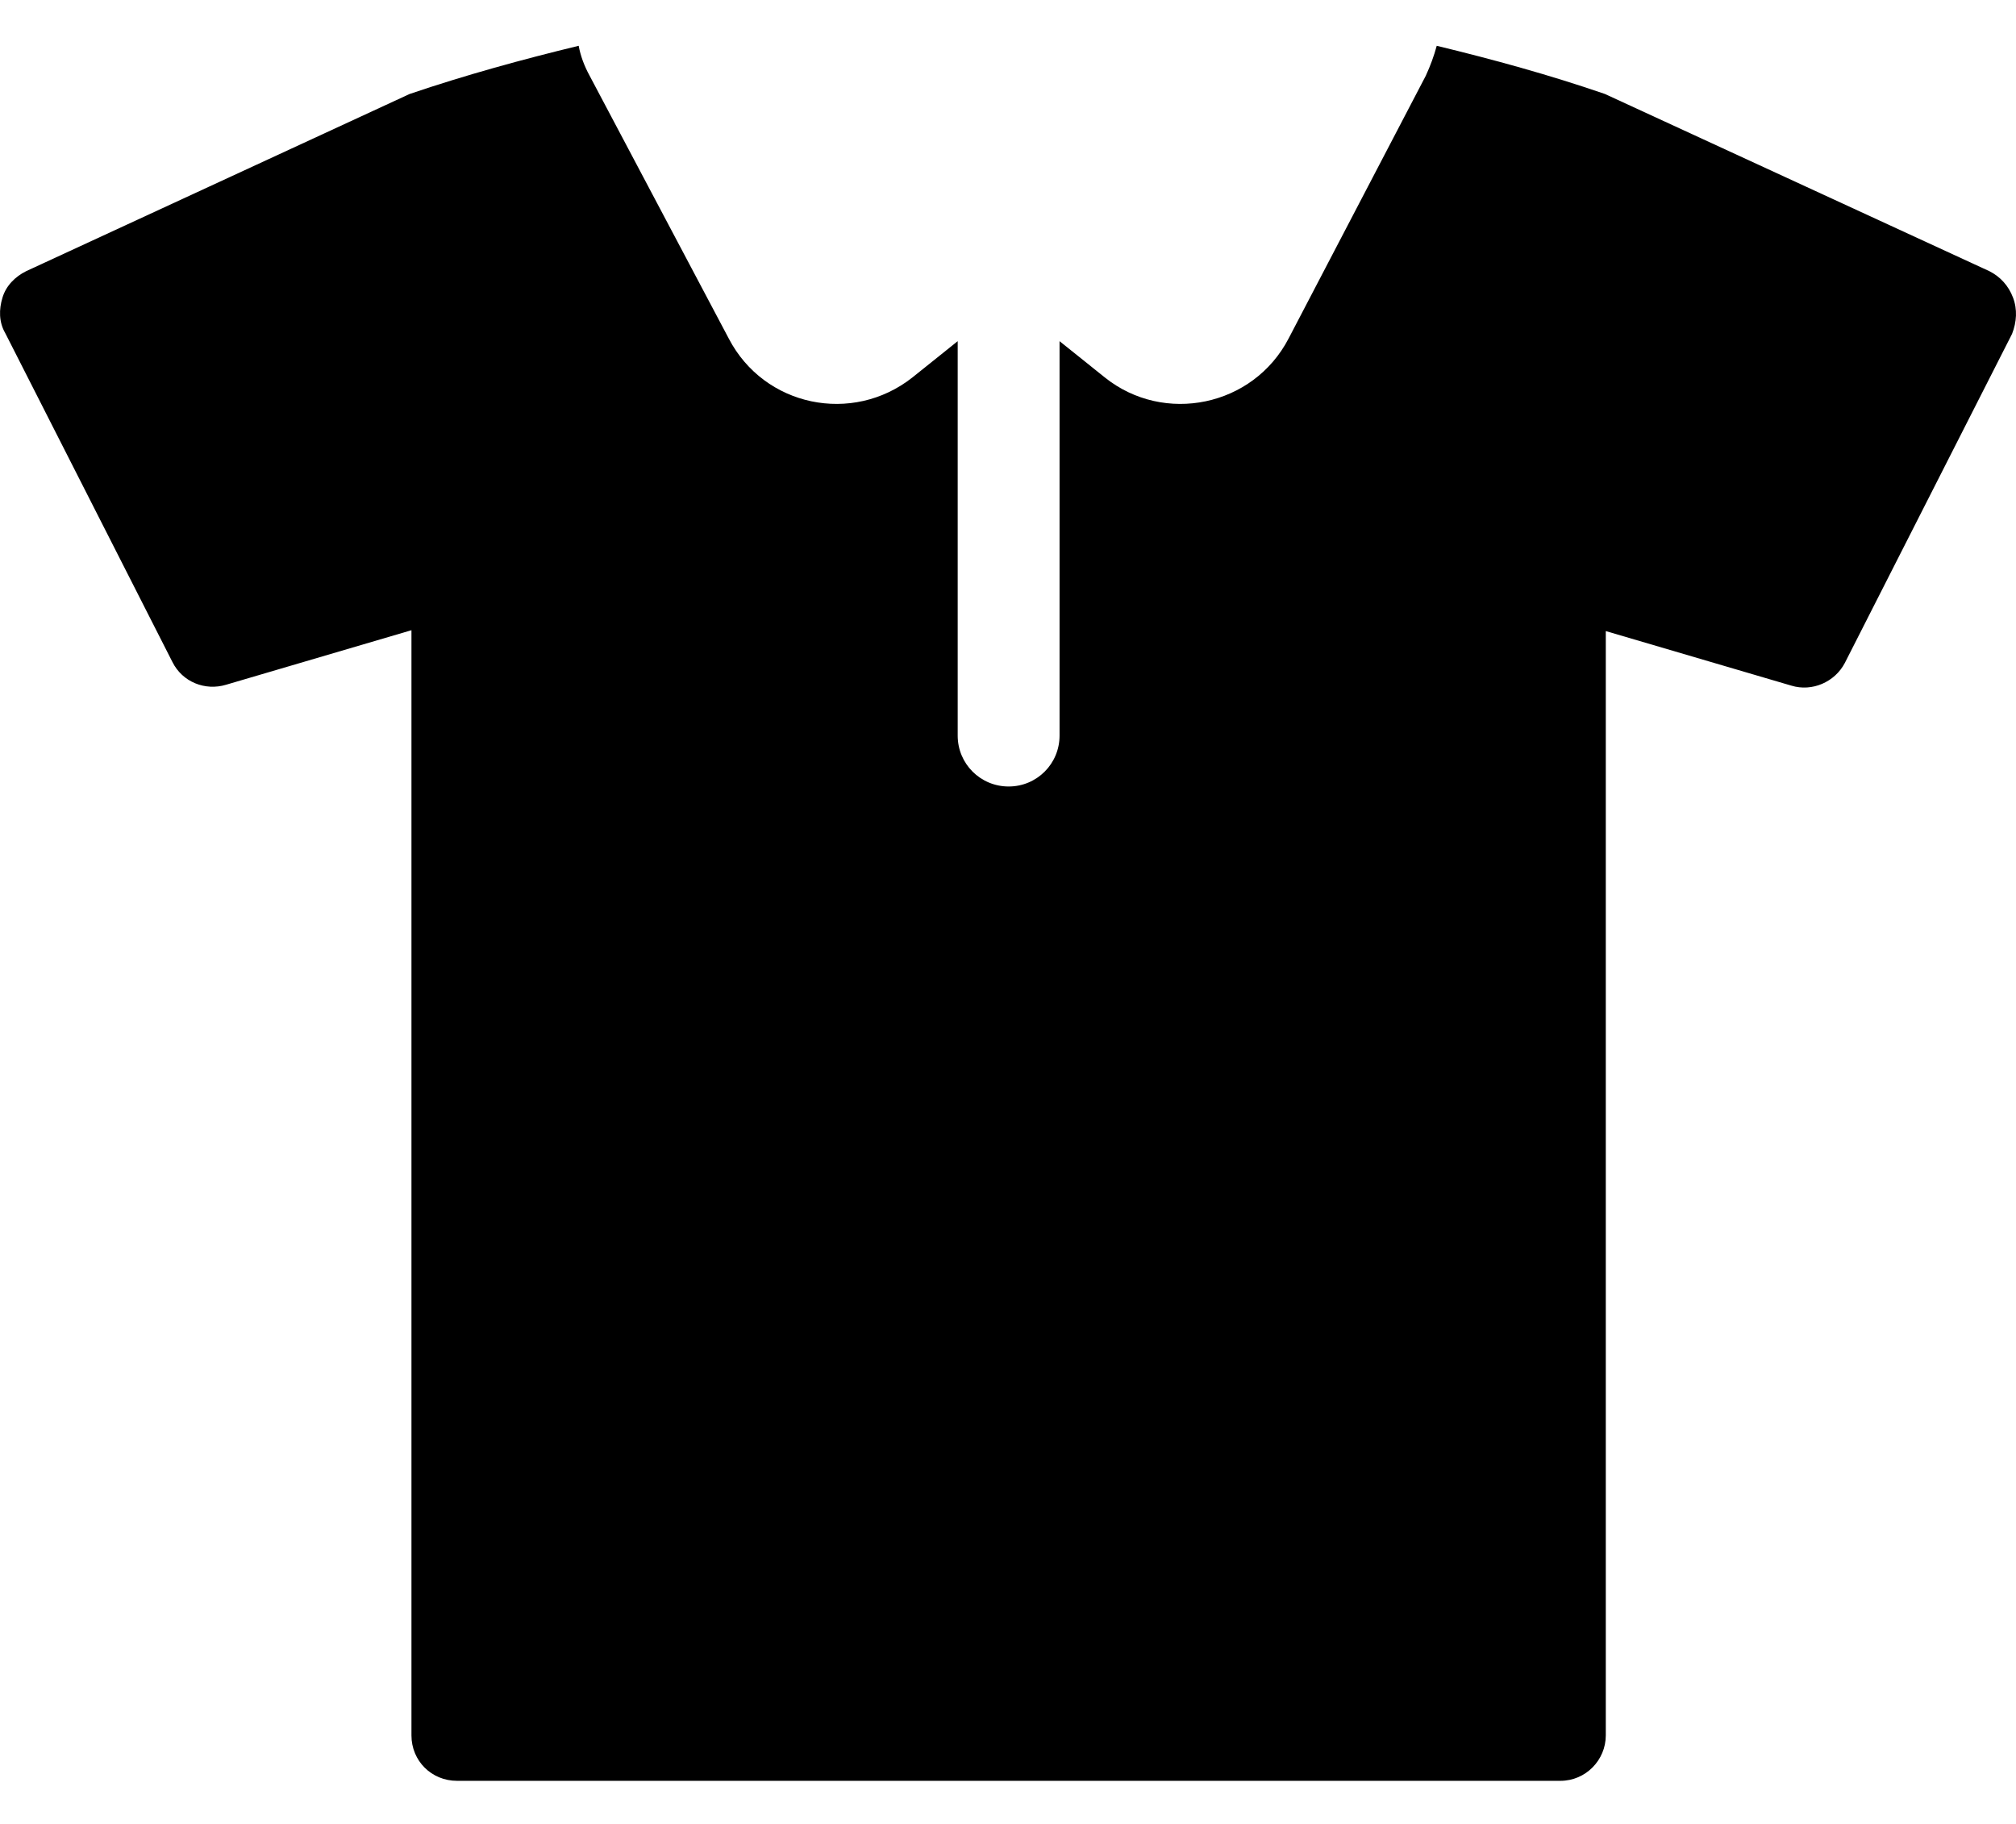
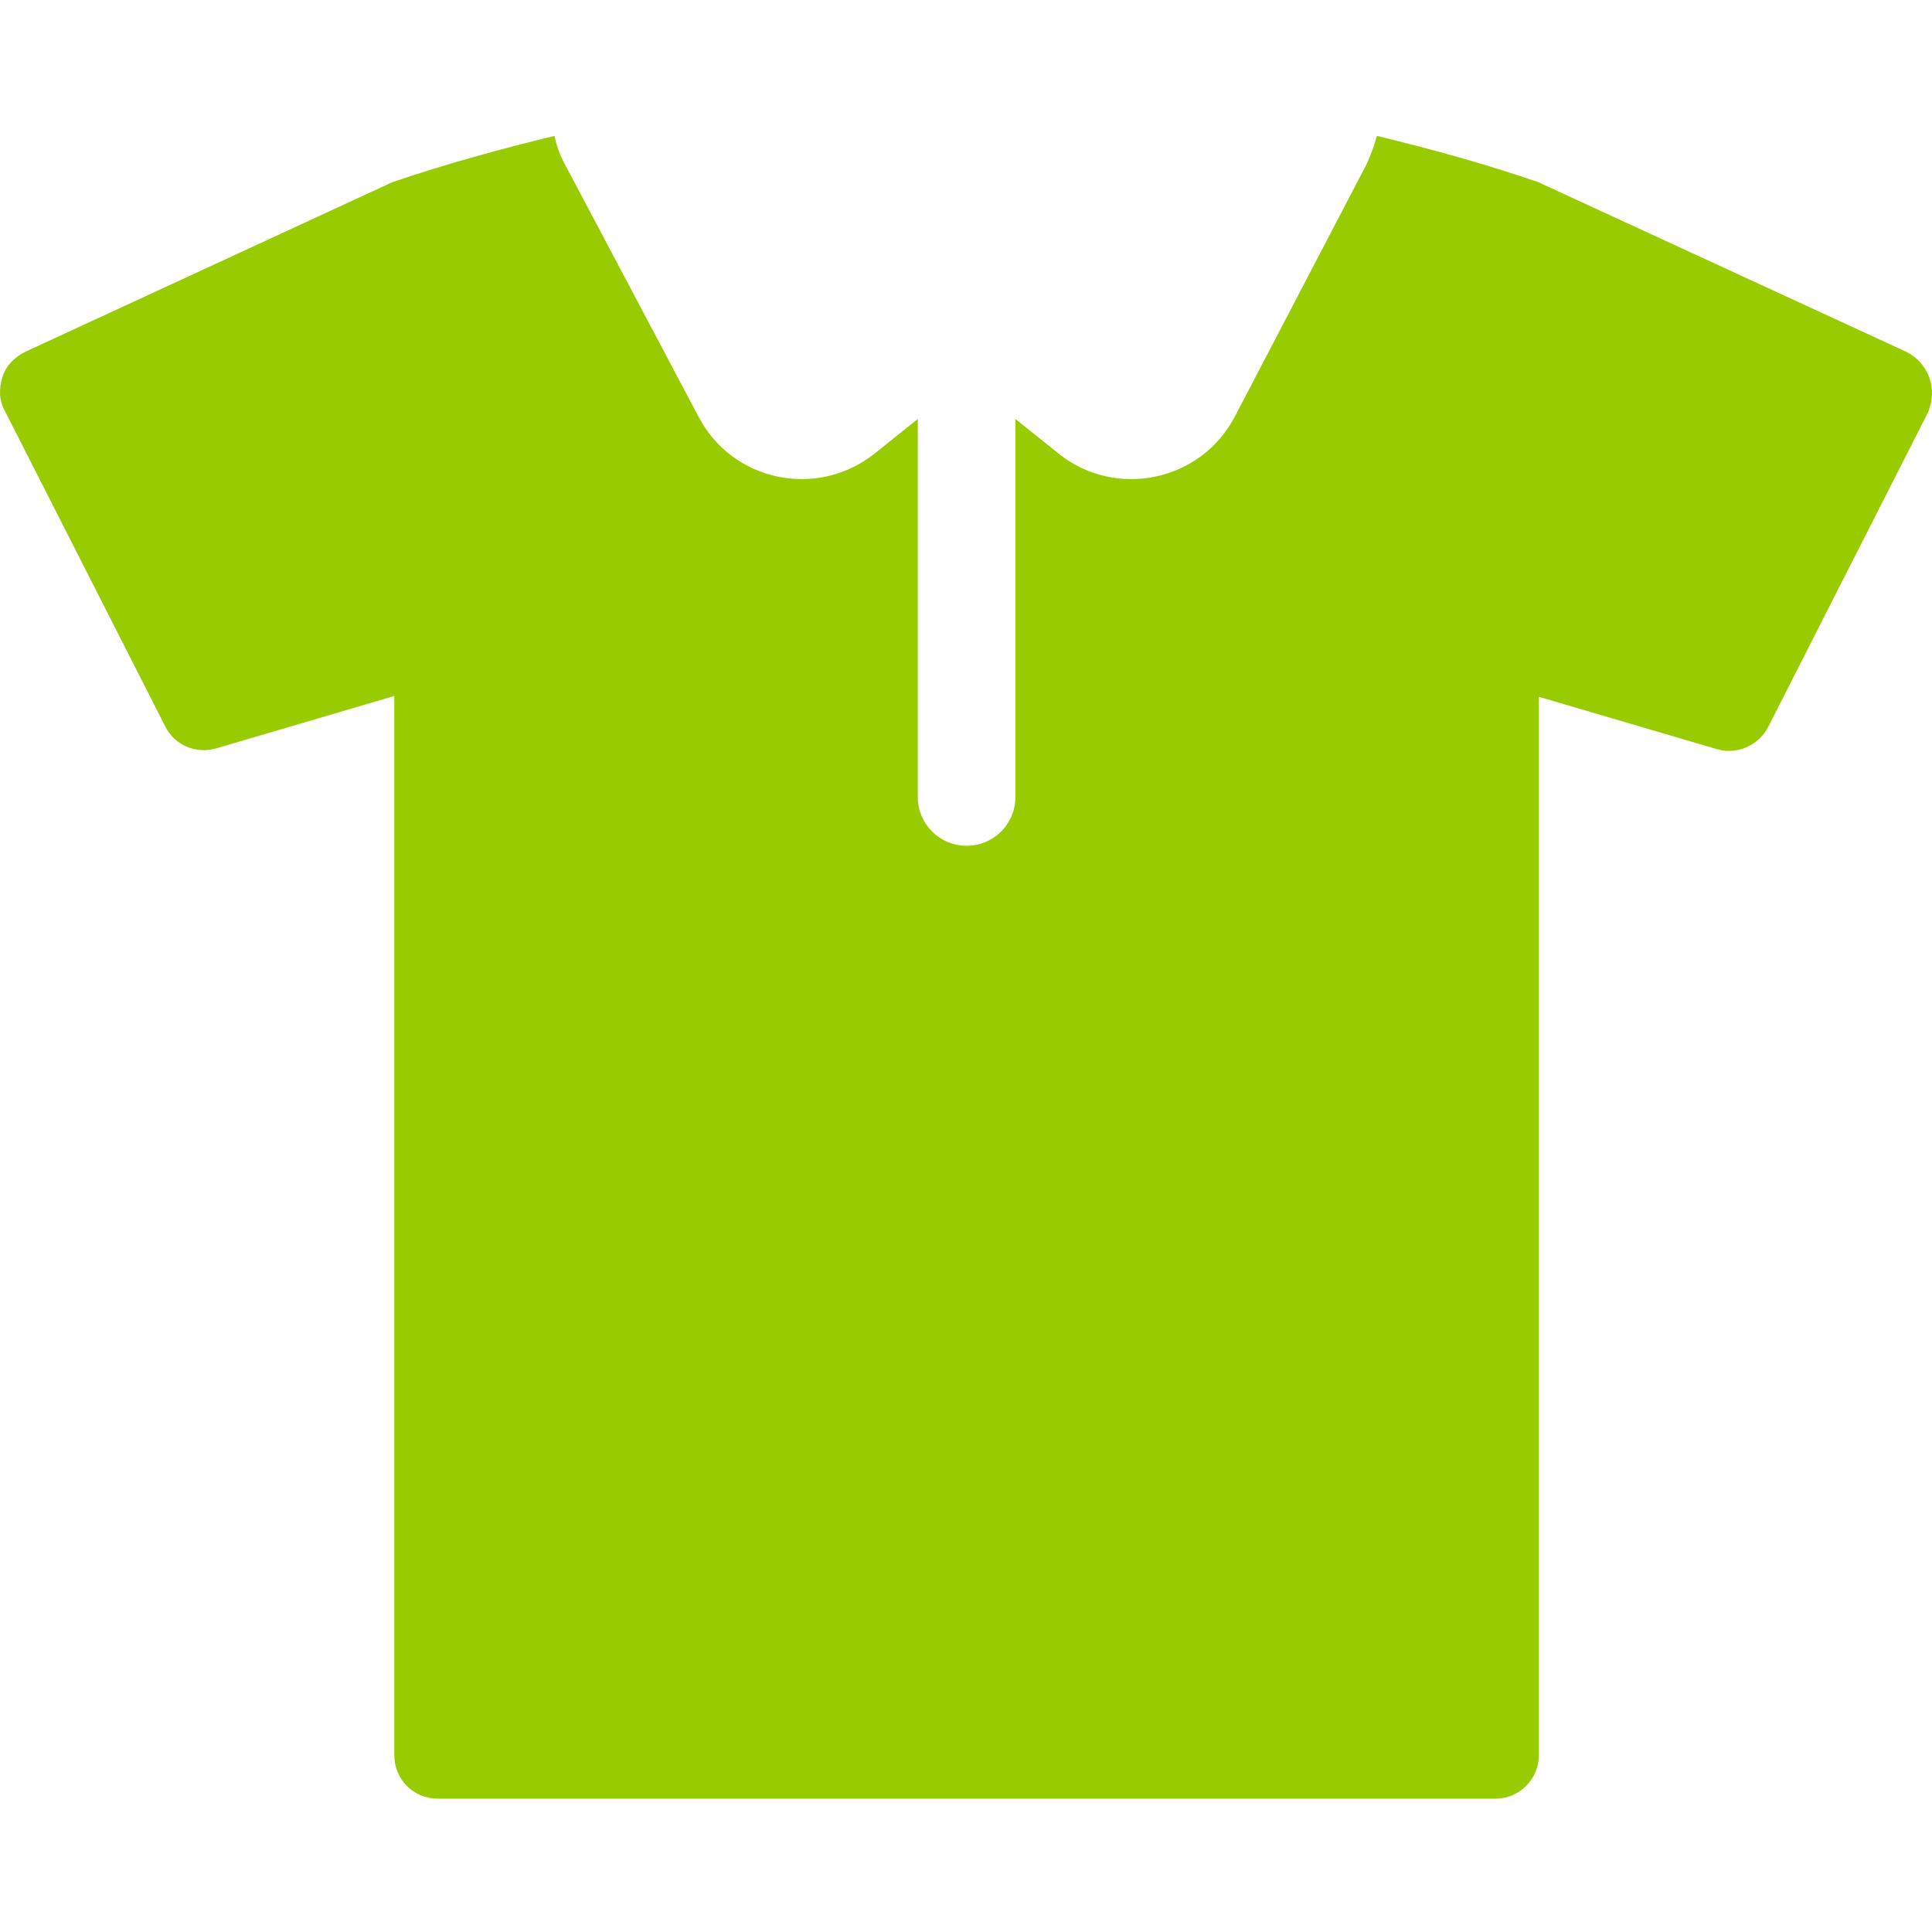
- <svg xmlns="http://www.w3.org/2000/svg" width="21" height="19" viewBox="0 0 21 19">
-   <path d="M20.969 3.1C20.922 2.976 20.836 2.882 20.723 2.825L16.718 0.979C16.14 0.78 15.553 0.619 14.966 0.477C14.938 0.581 14.9 0.685 14.852 0.789L13.423 3.526C13.054 4.236 12.126 4.425 11.51 3.933L11.037 3.554V7.663C11.037 7.957 10.8 8.193 10.507 8.193C10.213 8.193 9.976 7.957 9.976 7.663V3.554L9.503 3.933C8.878 4.425 7.96 4.236 7.591 3.526L6.142 0.789C6.085 0.685 6.047 0.581 6.028 0.477C5.441 0.619 4.854 0.78 4.267 0.979L0.272 2.825C0.158 2.882 0.063 2.976 0.026 3.1C-0.012 3.223 -0.012 3.355 0.054 3.469L1.796 6.896C1.9 7.105 2.137 7.199 2.355 7.133L4.286 6.565V18.078C4.286 18.343 4.495 18.551 4.76 18.551H16.254C16.519 18.551 16.727 18.334 16.727 18.078V6.574L18.659 7.142C18.876 7.209 19.113 7.105 19.217 6.906L20.959 3.478C21.007 3.355 21.016 3.223 20.969 3.1Z" />
+ <svg xmlns="http://www.w3.org/2000/svg" width="20" height="20" viewBox="0 0 21 19">
+   <path d="M20.969 3.1C20.922 2.976 20.836 2.882 20.723 2.825L16.718 0.979C16.14 0.78 15.553 0.619 14.966 0.477C14.938 0.581 14.9 0.685 14.852 0.789L13.423 3.526C13.054 4.236 12.126 4.425 11.51 3.933L11.037 3.554V7.663C11.037 7.957 10.8 8.193 10.507 8.193C10.213 8.193 9.976 7.957 9.976 7.663V3.554L9.503 3.933C8.878 4.425 7.96 4.236 7.591 3.526L6.142 0.789C6.085 0.685 6.047 0.581 6.028 0.477C5.441 0.619 4.854 0.78 4.267 0.979L0.272 2.825C0.158 2.882 0.063 2.976 0.026 3.1C-0.012 3.223 -0.012 3.355 0.054 3.469L1.796 6.896C1.9 7.105 2.137 7.199 2.355 7.133L4.286 6.565V18.078C4.286 18.343 4.495 18.551 4.76 18.551H16.254C16.519 18.551 16.727 18.334 16.727 18.078V6.574L18.659 7.142C18.876 7.209 19.113 7.105 19.217 6.906L20.959 3.478C21.007 3.355 21.016 3.223 20.969 3.1Z" fill="#99CC00" />
</svg>
